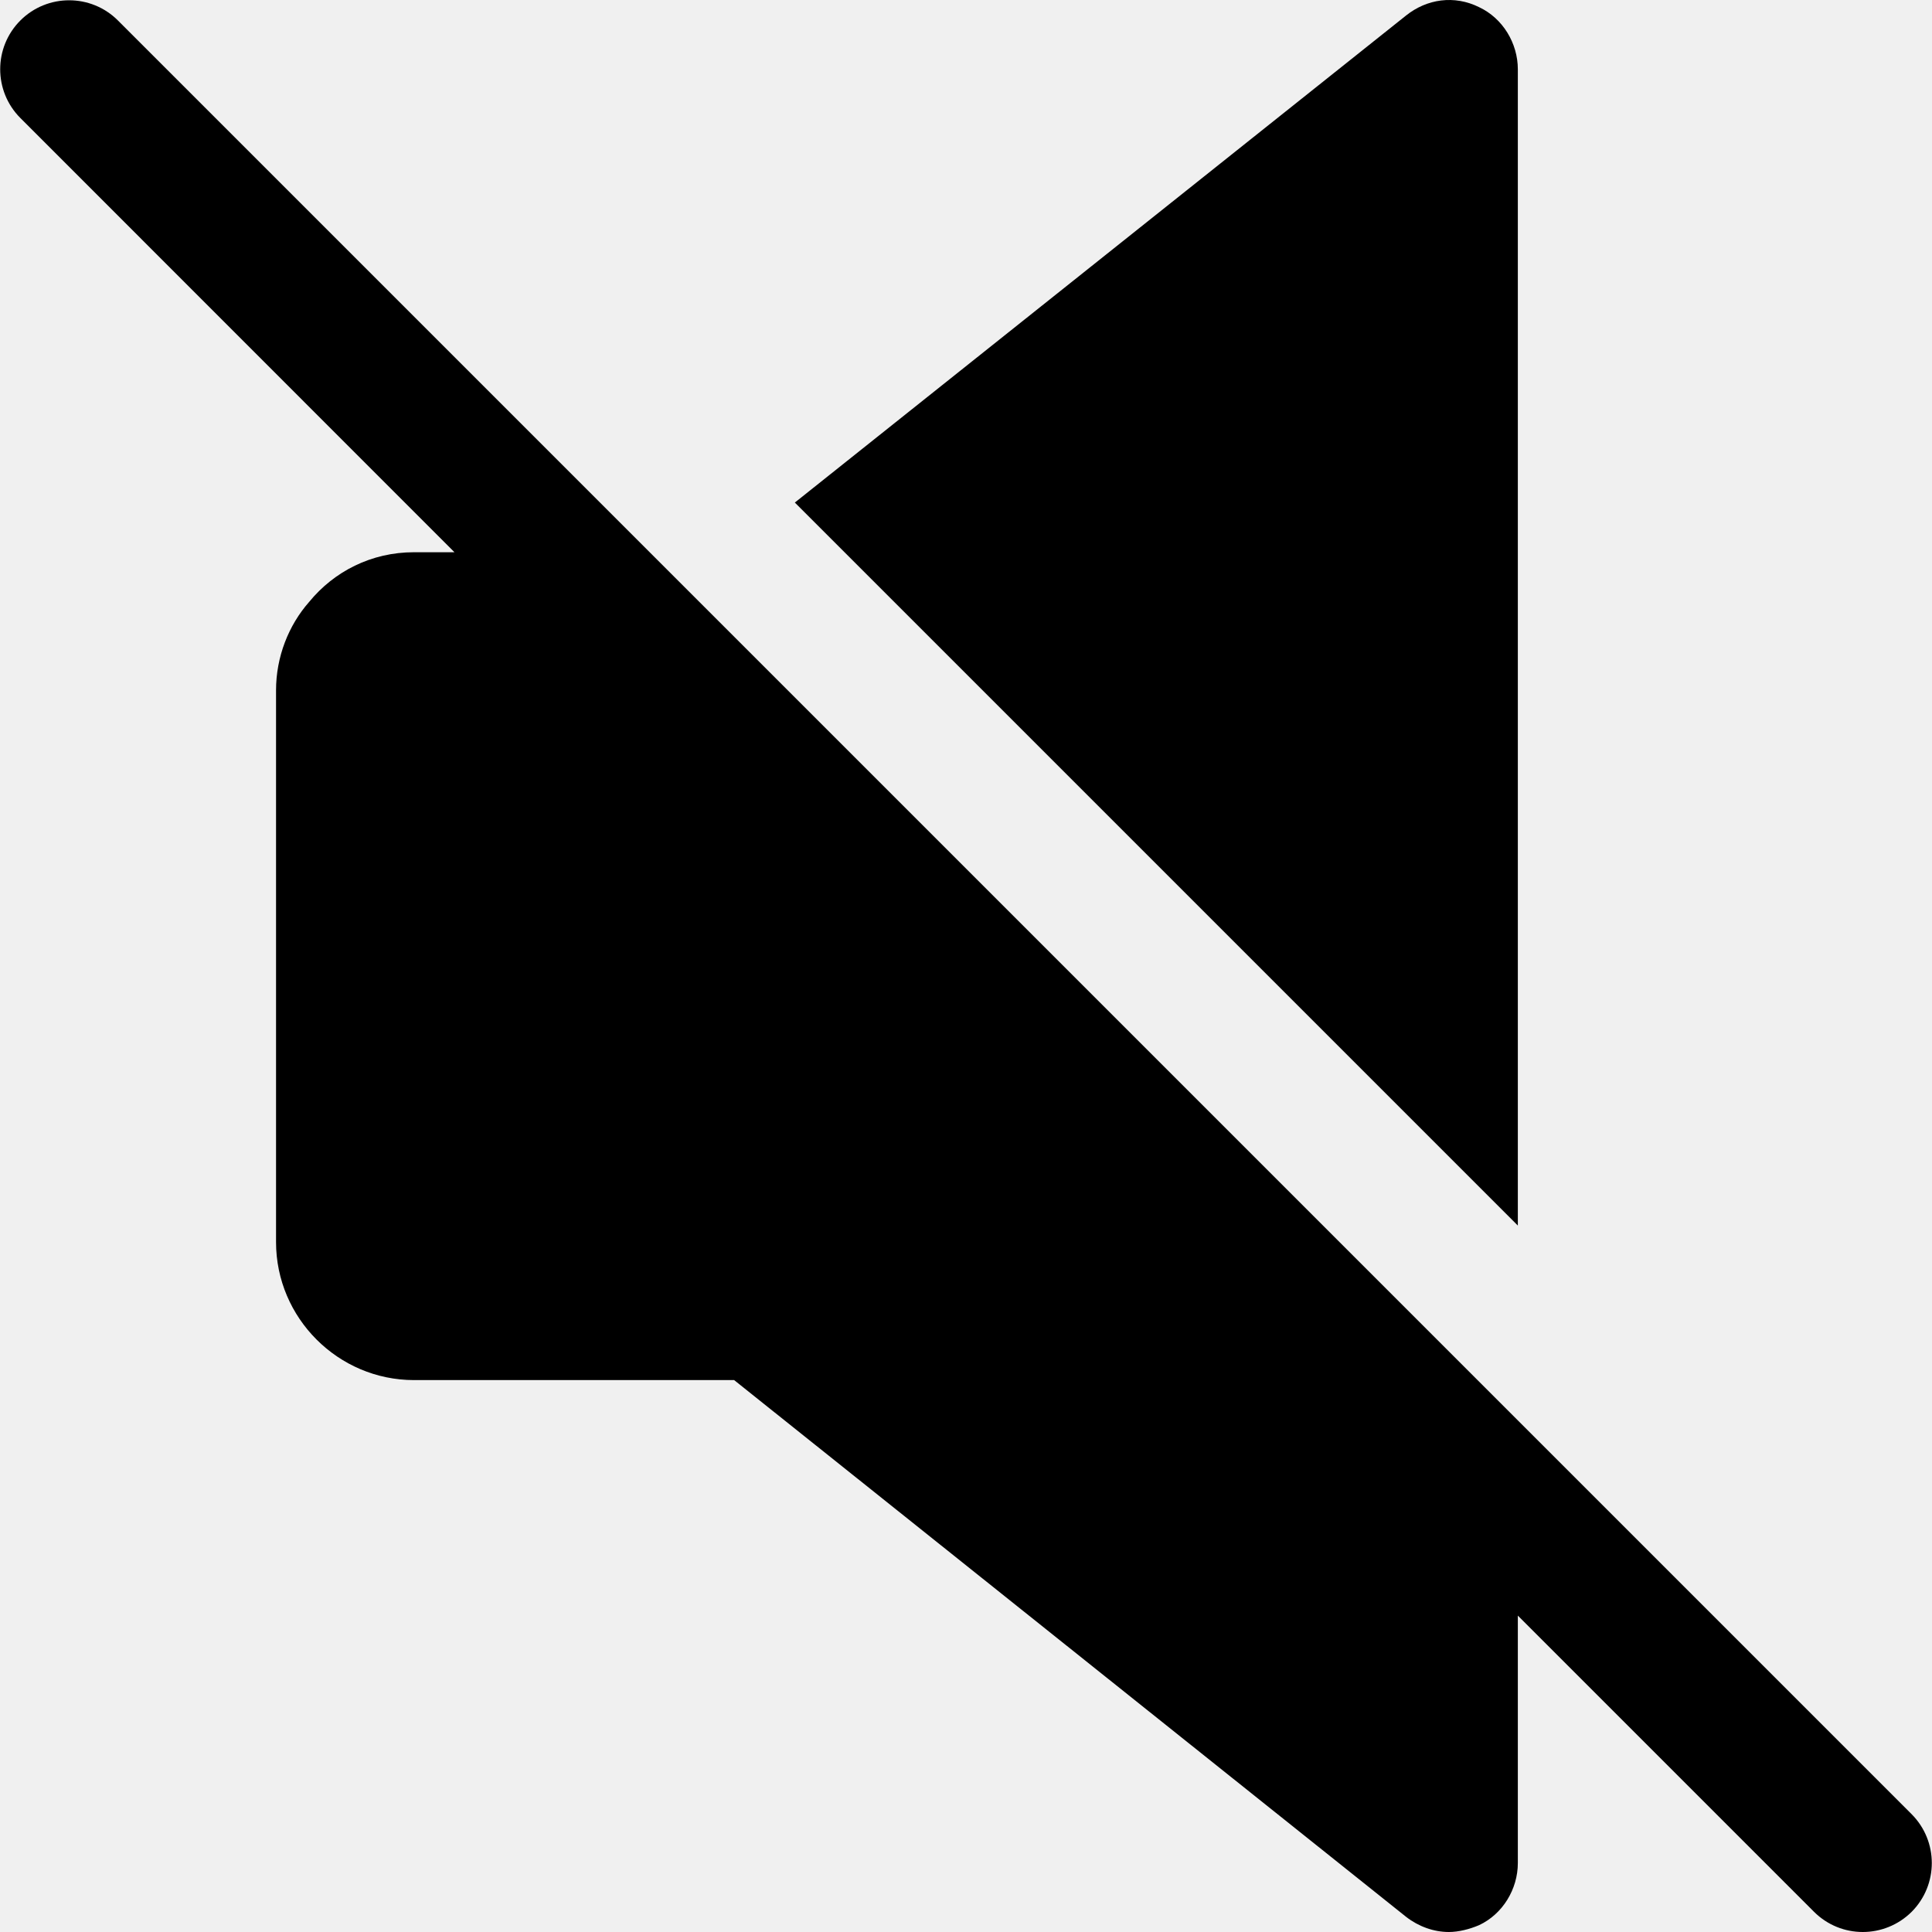
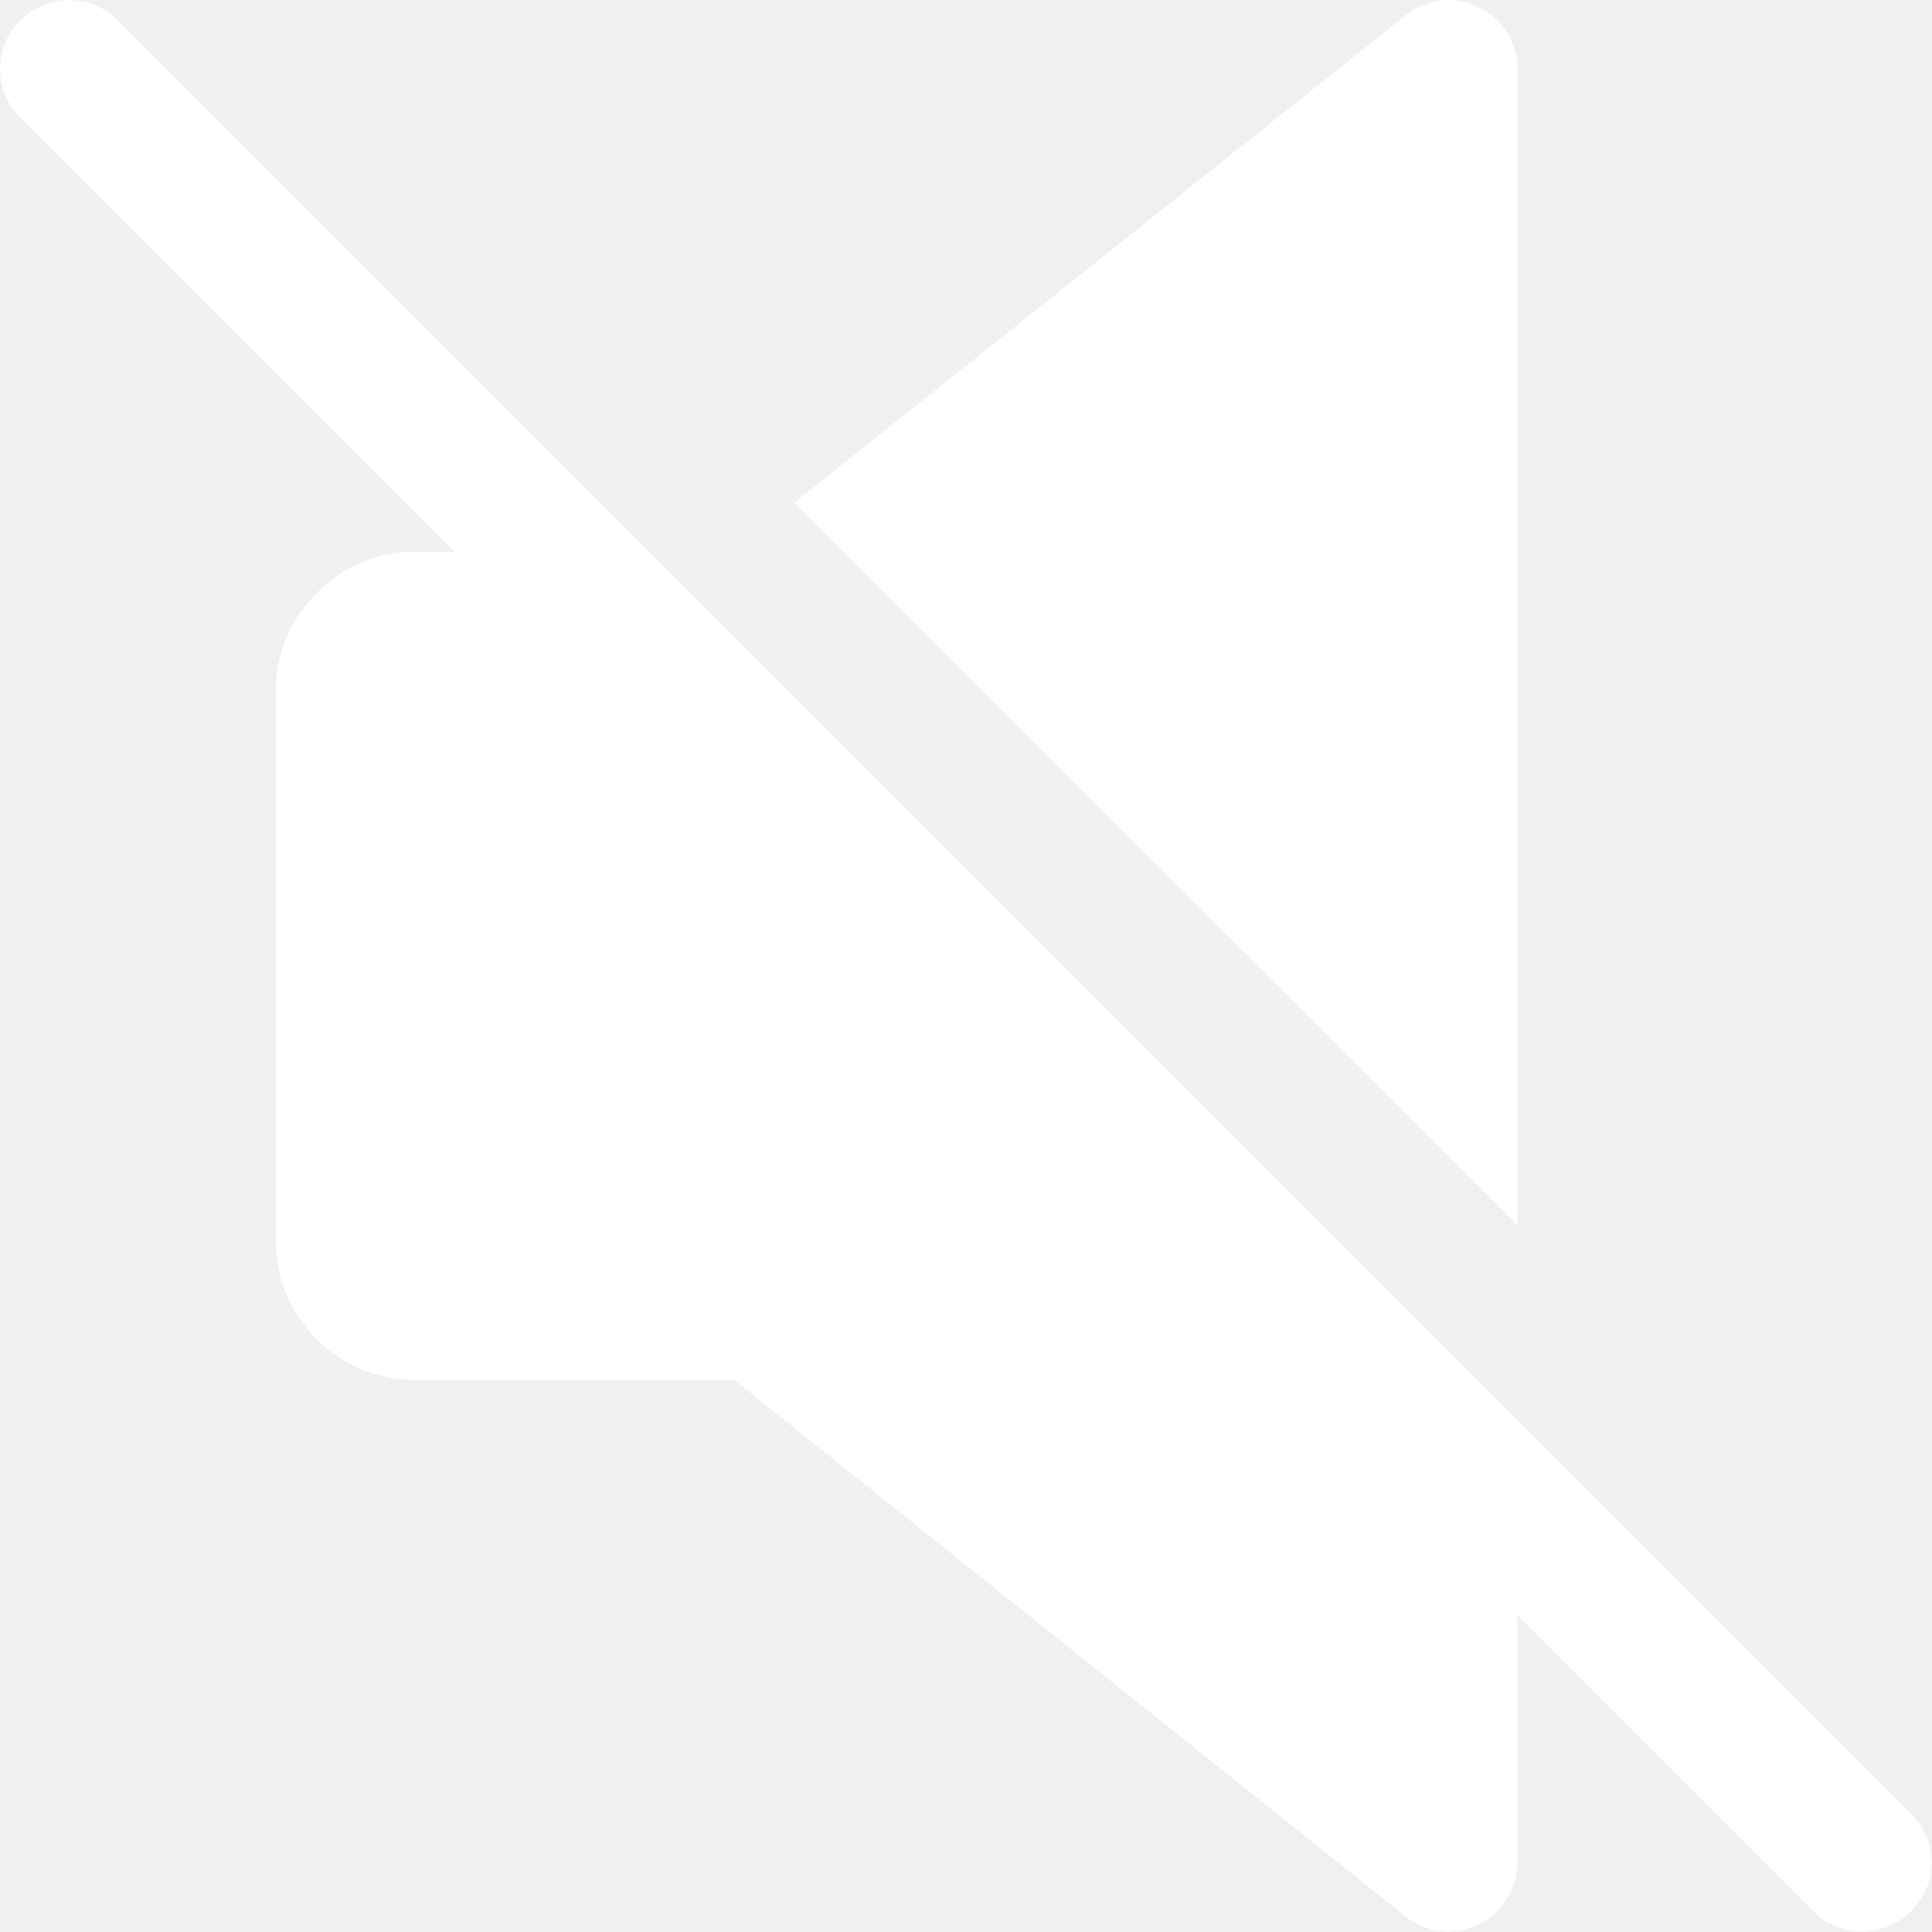
- <svg xmlns="http://www.w3.org/2000/svg" version="1.1" id="Capa_1" x="0px" y="0px" viewBox="0 0 448.075 448.075" style="enable-background:new 0 0 448.075 448.075;" xml:space="preserve">
-   <path d="M352.021,16.075c0-6.08-3.52-11.84-8.96-14.4c-5.76-2.88-12.16-1.92-16.96,1.92l-141.76,112.96l167.68,167.68V16.075z" />
-   <path d="M443.349,420.747l-416-416c-6.24-6.24-16.384-6.24-22.624,0s-6.24,16.384,0,22.624l100.672,100.704h-9.376  c-9.92,0-18.56,4.48-24.32,11.52c-4.8,5.44-7.68,12.8-7.68,20.48v128c0,17.6,14.4,32,32,32h74.24l155.84,124.48  c2.88,2.24,6.4,3.52,9.92,3.52c2.24,0,4.8-0.64,7.04-1.6c5.44-2.56,8.96-8.32,8.96-14.4v-57.376l68.672,68.672  c3.136,3.136,7.232,4.704,11.328,4.704s8.192-1.568,11.328-4.672C449.589,437.131,449.589,427.019,443.349,420.747z" />
-   <g>
- </g>
-   <g>
- </g>
-   <g>
- </g>
-   <g>
- </g>
-   <g>
- </g>
-   <g>
- </g>
-   <g>
- </g>
-   <g>
- </g>
-   <g>
- </g>
-   <g>
- </g>
-   <g>
- </g>
-   <g>
- </g>
-   <g>
- </g>
-   <g>
- </g>
-   <g>
- </g>
+ <svg xmlns="http://www.w3.org/2000/svg" version="1.1" id="Capa_1" x="0px" y="0px" viewBox="0 0 448.1 448.1" style="enable-background:new 0 0 448.1 448.1;" xml:space="preserve">
+   <style type="text/css">
+ 	.st0{fill:#FFFFFF;}
+ </style>
+   <path class="st0" d="M352,16.1c0-6.1-3.5-11.8-9-14.4c-5.8-2.9-12.2-1.9-17,1.9l-141.8,113L352,284.2V16.1z" />
+   <path class="st0" d="M443.3,420.7l-416-416C21.1-1.5,11-1.5,4.7,4.7s-6.2,16.4,0,22.6l100.7,100.7H96c-9.9,0-18.6,4.5-24.3,11.5  c-4.8,5.4-7.7,12.8-7.7,20.5v128c0,17.6,14.4,32,32,32h74.2l155.8,124.5c2.9,2.2,6.4,3.5,9.9,3.5c2.2,0,4.8-0.6,7-1.6  c5.4-2.6,9-8.3,9-14.4v-57.4l68.7,68.7c3.1,3.1,7.2,4.7,11.3,4.7s8.2-1.6,11.3-4.7C449.6,437.1,449.6,427,443.3,420.7z" />
</svg>
